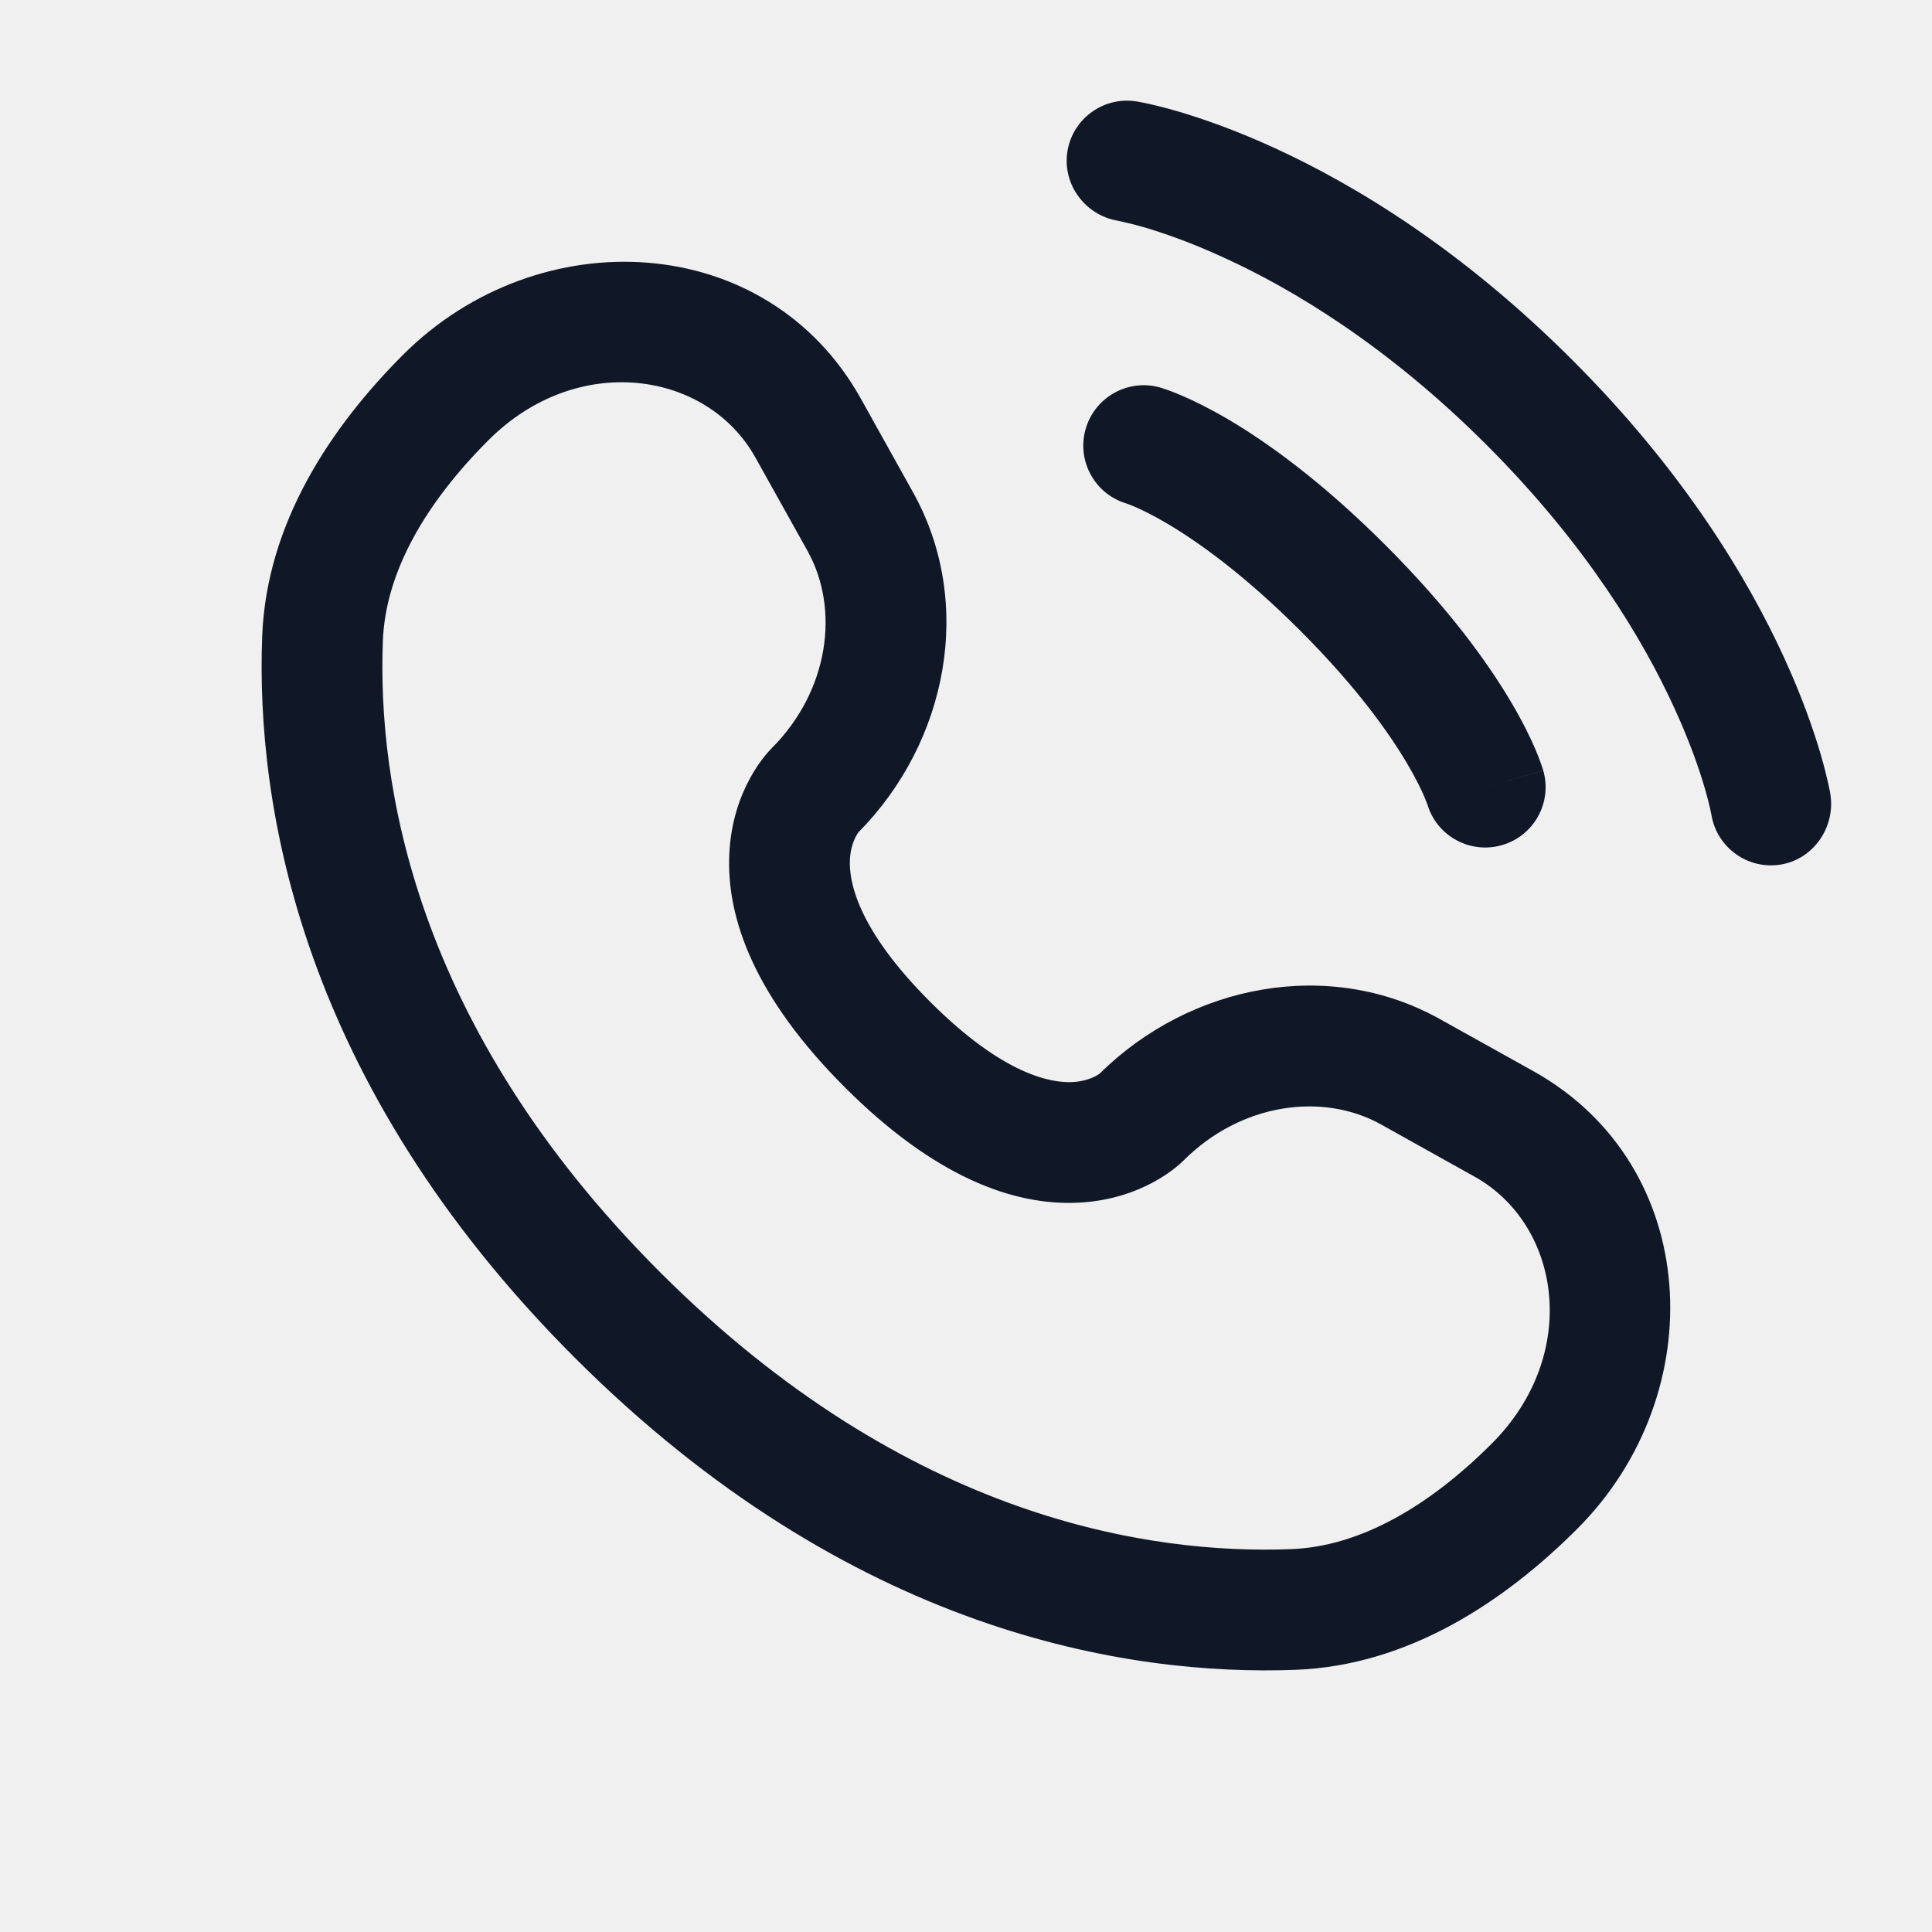
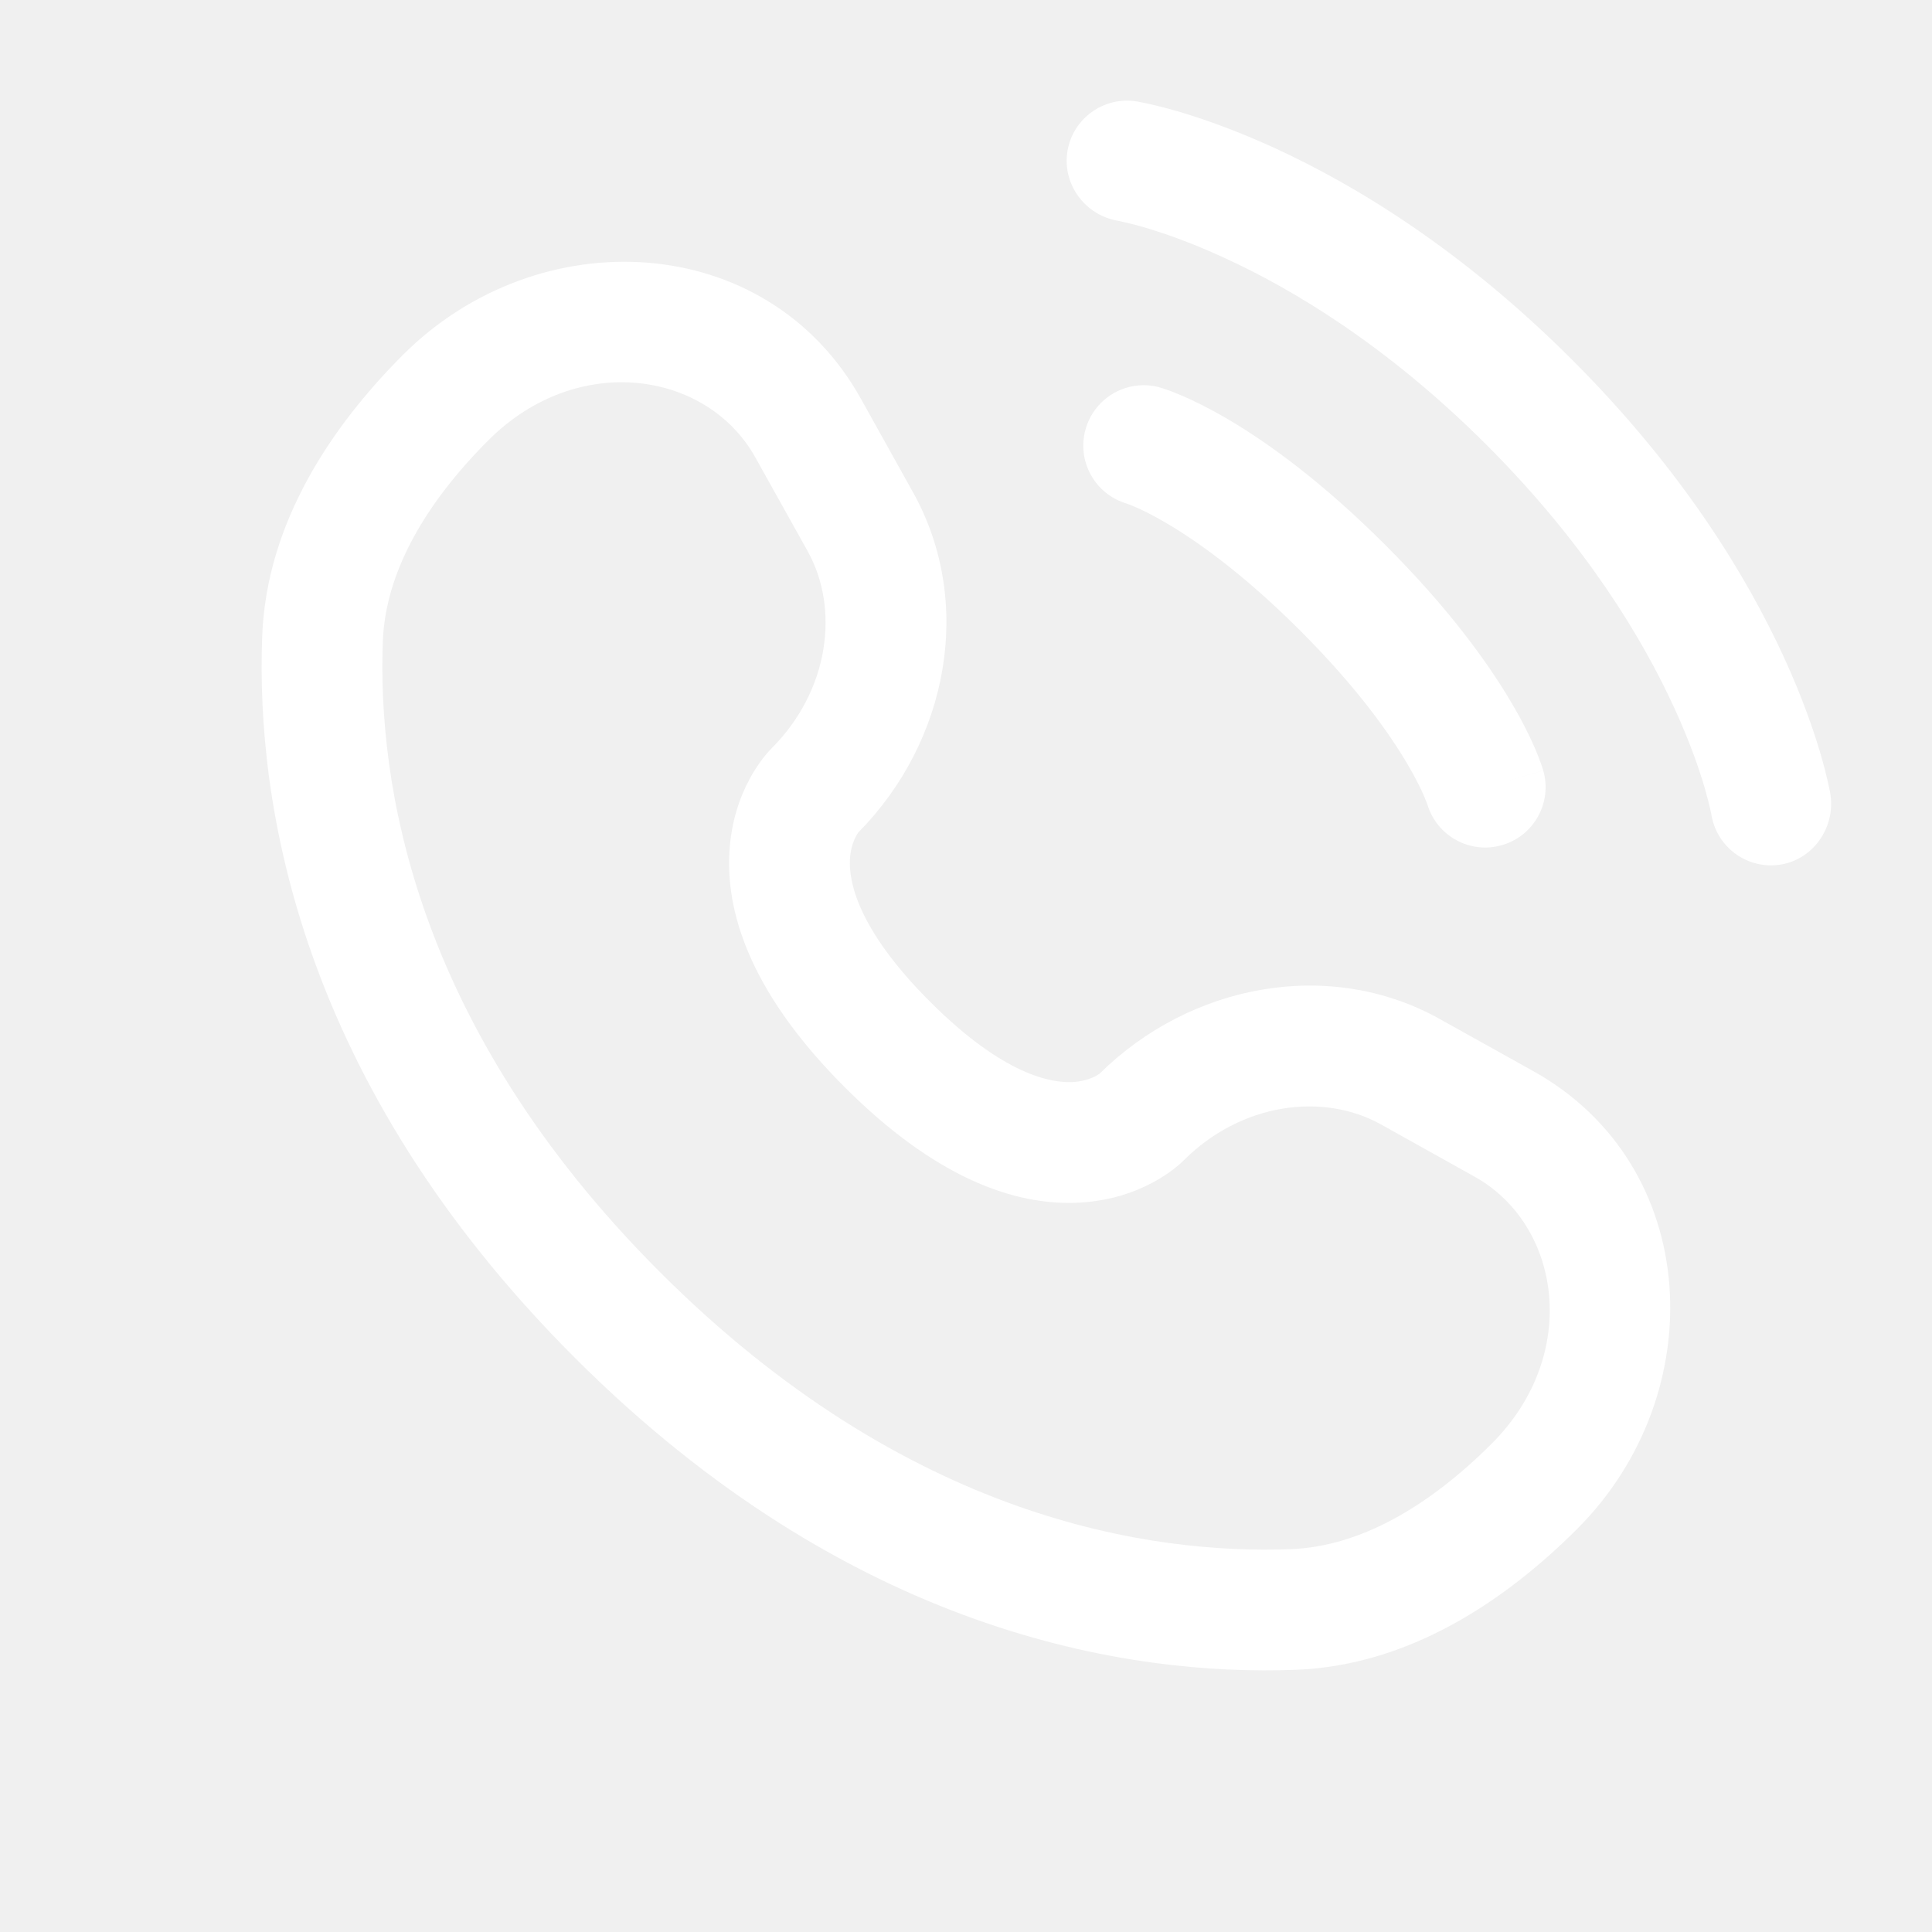
<svg xmlns="http://www.w3.org/2000/svg" width="24" height="24" viewBox="0 0 24 24" fill="none">
-   <path d="M13.26 1.88C13.326 1.471 13.712 1.194 14.121 1.26C14.147 1.265 14.228 1.28 14.271 1.29C14.356 1.309 14.475 1.338 14.623 1.381C14.92 1.468 15.335 1.61 15.832 1.838C16.829 2.295 18.154 3.094 19.53 4.47C20.906 5.845 21.705 7.171 22.162 8.168C22.39 8.665 22.532 9.08 22.619 9.377C22.662 9.525 22.691 9.644 22.71 9.729C22.72 9.772 22.727 9.806 22.732 9.832L22.737 9.863C22.804 10.272 22.529 10.674 22.12 10.74C21.712 10.806 21.328 10.53 21.26 10.123C21.258 10.112 21.252 10.083 21.246 10.055C21.234 10 21.212 9.912 21.179 9.796C21.111 9.564 20.994 9.218 20.798 8.793C20.409 7.942 19.707 6.768 18.47 5.53C17.232 4.292 16.058 3.591 15.207 3.202C14.782 3.006 14.436 2.889 14.204 2.821C14.088 2.787 13.942 2.754 13.886 2.742C13.479 2.674 13.194 2.288 13.26 1.88Z" fill="#101828" />
-   <path fill-rule="evenodd" clip-rule="evenodd" d="M13.486 5.33C13.6 4.931 14.015 4.701 14.413 4.814L14.207 5.536C14.413 4.814 14.413 4.814 14.413 4.814L14.415 4.815L14.416 4.815L14.419 4.816L14.427 4.819L14.447 4.825C14.462 4.83 14.481 4.836 14.503 4.844C14.548 4.86 14.607 4.882 14.68 4.914C14.826 4.976 15.025 5.073 15.27 5.217C15.759 5.507 16.427 5.988 17.212 6.773C17.997 7.558 18.478 8.226 18.768 8.716C18.913 8.96 19.009 9.159 19.072 9.305C19.103 9.378 19.125 9.437 19.141 9.482C19.149 9.504 19.156 9.523 19.16 9.538L19.167 9.558L19.169 9.566L19.17 9.569L19.17 9.571C19.17 9.571 19.171 9.572 18.45 9.778L19.171 9.572C19.285 9.971 19.054 10.386 18.656 10.499C18.261 10.612 17.849 10.386 17.732 9.994L17.728 9.984C17.722 9.969 17.711 9.939 17.693 9.896C17.656 9.81 17.589 9.668 17.477 9.48C17.254 9.103 16.852 8.534 16.152 7.834C15.452 7.134 14.882 6.731 14.506 6.508C14.317 6.396 14.176 6.329 14.089 6.292C14.046 6.274 14.017 6.263 14.002 6.258L13.991 6.254C13.599 6.136 13.373 5.724 13.486 5.33Z" fill="#101828" />
-   <path fill-rule="evenodd" clip-rule="evenodd" d="M5.007 4.407C6.688 2.727 9.523 2.855 10.693 4.951L11.341 6.114C12.105 7.482 11.78 9.21 10.662 10.341C10.647 10.362 10.568 10.477 10.558 10.678C10.545 10.934 10.636 11.527 11.555 12.445C12.473 13.363 13.066 13.454 13.322 13.442C13.523 13.432 13.638 13.353 13.659 13.338C14.79 12.22 16.518 11.895 17.886 12.659L19.049 13.307C21.145 14.477 21.273 17.312 19.593 18.992C18.694 19.891 17.5 20.69 16.095 20.743C14.014 20.822 10.559 20.284 7.137 16.863C3.716 13.441 3.178 9.986 3.257 7.905C3.31 6.5 4.109 5.306 5.007 4.407ZM9.383 5.682C8.784 4.608 7.174 4.362 6.068 5.468C5.293 6.243 4.789 7.099 4.756 7.962C4.69 9.697 5.119 12.723 8.198 15.802C11.277 18.881 14.303 19.31 16.038 19.244C16.901 19.211 17.757 18.707 18.532 17.932C19.638 16.826 19.392 15.216 18.318 14.617L17.155 13.968C16.432 13.565 15.416 13.702 14.703 14.416C14.633 14.486 14.186 14.902 13.395 14.94C12.585 14.98 11.604 14.616 10.494 13.506C9.384 12.396 9.02 11.415 9.06 10.604C9.098 9.813 9.515 9.367 9.584 9.297C10.298 8.584 10.435 7.568 10.032 6.845L9.383 5.682Z" fill="#101828" />
+   <path d="M13.26 1.88C13.326 1.471 13.712 1.194 14.121 1.26C14.147 1.265 14.228 1.28 14.271 1.29C14.356 1.309 14.475 1.338 14.623 1.381C14.92 1.468 15.335 1.61 15.832 1.838C16.829 2.295 18.154 3.094 19.53 4.47C20.906 5.845 21.705 7.171 22.162 8.168C22.39 8.665 22.532 9.08 22.619 9.377C22.662 9.525 22.691 9.644 22.71 9.729C22.72 9.772 22.727 9.806 22.732 9.832L22.737 9.863C22.804 10.272 22.529 10.674 22.12 10.74C21.712 10.806 21.328 10.53 21.26 10.123C21.258 10.112 21.252 10.083 21.246 10.055C21.234 10 21.212 9.912 21.179 9.796C21.111 9.564 20.994 9.218 20.798 8.793C20.409 7.942 19.707 6.768 18.47 5.53C17.232 4.292 16.058 3.591 15.207 3.202C14.782 3.006 14.436 2.889 14.204 2.821C14.088 2.787 13.942 2.754 13.886 2.742C13.479 2.674 13.194 2.288 13.26 1.88Z" fill="#ffffff" />
+   <path fill-rule="evenodd" clip-rule="evenodd" d="M13.486 5.33C13.6 4.931 14.015 4.701 14.413 4.814L14.207 5.536C14.413 4.814 14.413 4.814 14.413 4.814L14.415 4.815L14.416 4.815L14.419 4.816L14.427 4.819L14.447 4.825C14.462 4.83 14.481 4.836 14.503 4.844C14.548 4.86 14.607 4.882 14.68 4.914C14.826 4.976 15.025 5.073 15.27 5.217C15.759 5.507 16.427 5.988 17.212 6.773C17.997 7.558 18.478 8.226 18.768 8.716C18.913 8.96 19.009 9.159 19.072 9.305C19.103 9.378 19.125 9.437 19.141 9.482C19.149 9.504 19.156 9.523 19.16 9.538L19.167 9.558L19.169 9.566L19.17 9.569L19.17 9.571C19.17 9.571 19.171 9.572 18.45 9.778L19.171 9.572C19.285 9.971 19.054 10.386 18.656 10.499C18.261 10.612 17.849 10.386 17.732 9.994L17.728 9.984C17.722 9.969 17.711 9.939 17.693 9.896C17.656 9.81 17.589 9.668 17.477 9.48C17.254 9.103 16.852 8.534 16.152 7.834C15.452 7.134 14.882 6.731 14.506 6.508C14.317 6.396 14.176 6.329 14.089 6.292C14.046 6.274 14.017 6.263 14.002 6.258L13.991 6.254C13.599 6.136 13.373 5.724 13.486 5.33Z" fill="#ffffff" />
+   <path fill-rule="evenodd" clip-rule="evenodd" d="M5.007 4.407C6.688 2.727 9.523 2.855 10.693 4.951L11.341 6.114C12.105 7.482 11.78 9.21 10.662 10.341C10.647 10.362 10.568 10.477 10.558 10.678C10.545 10.934 10.636 11.527 11.555 12.445C12.473 13.363 13.066 13.454 13.322 13.442C13.523 13.432 13.638 13.353 13.659 13.338C14.79 12.22 16.518 11.895 17.886 12.659L19.049 13.307C21.145 14.477 21.273 17.312 19.593 18.992C18.694 19.891 17.5 20.69 16.095 20.743C14.014 20.822 10.559 20.284 7.137 16.863C3.716 13.441 3.178 9.986 3.257 7.905C3.31 6.5 4.109 5.306 5.007 4.407ZM9.383 5.682C8.784 4.608 7.174 4.362 6.068 5.468C5.293 6.243 4.789 7.099 4.756 7.962C4.69 9.697 5.119 12.723 8.198 15.802C11.277 18.881 14.303 19.31 16.038 19.244C16.901 19.211 17.757 18.707 18.532 17.932C19.638 16.826 19.392 15.216 18.318 14.617L17.155 13.968C16.432 13.565 15.416 13.702 14.703 14.416C14.633 14.486 14.186 14.902 13.395 14.94C12.585 14.98 11.604 14.616 10.494 13.506C9.384 12.396 9.02 11.415 9.06 10.604C9.098 9.813 9.515 9.367 9.584 9.297C10.298 8.584 10.435 7.568 10.032 6.845L9.383 5.682Z" fill="#ffffff" />
</svg>
